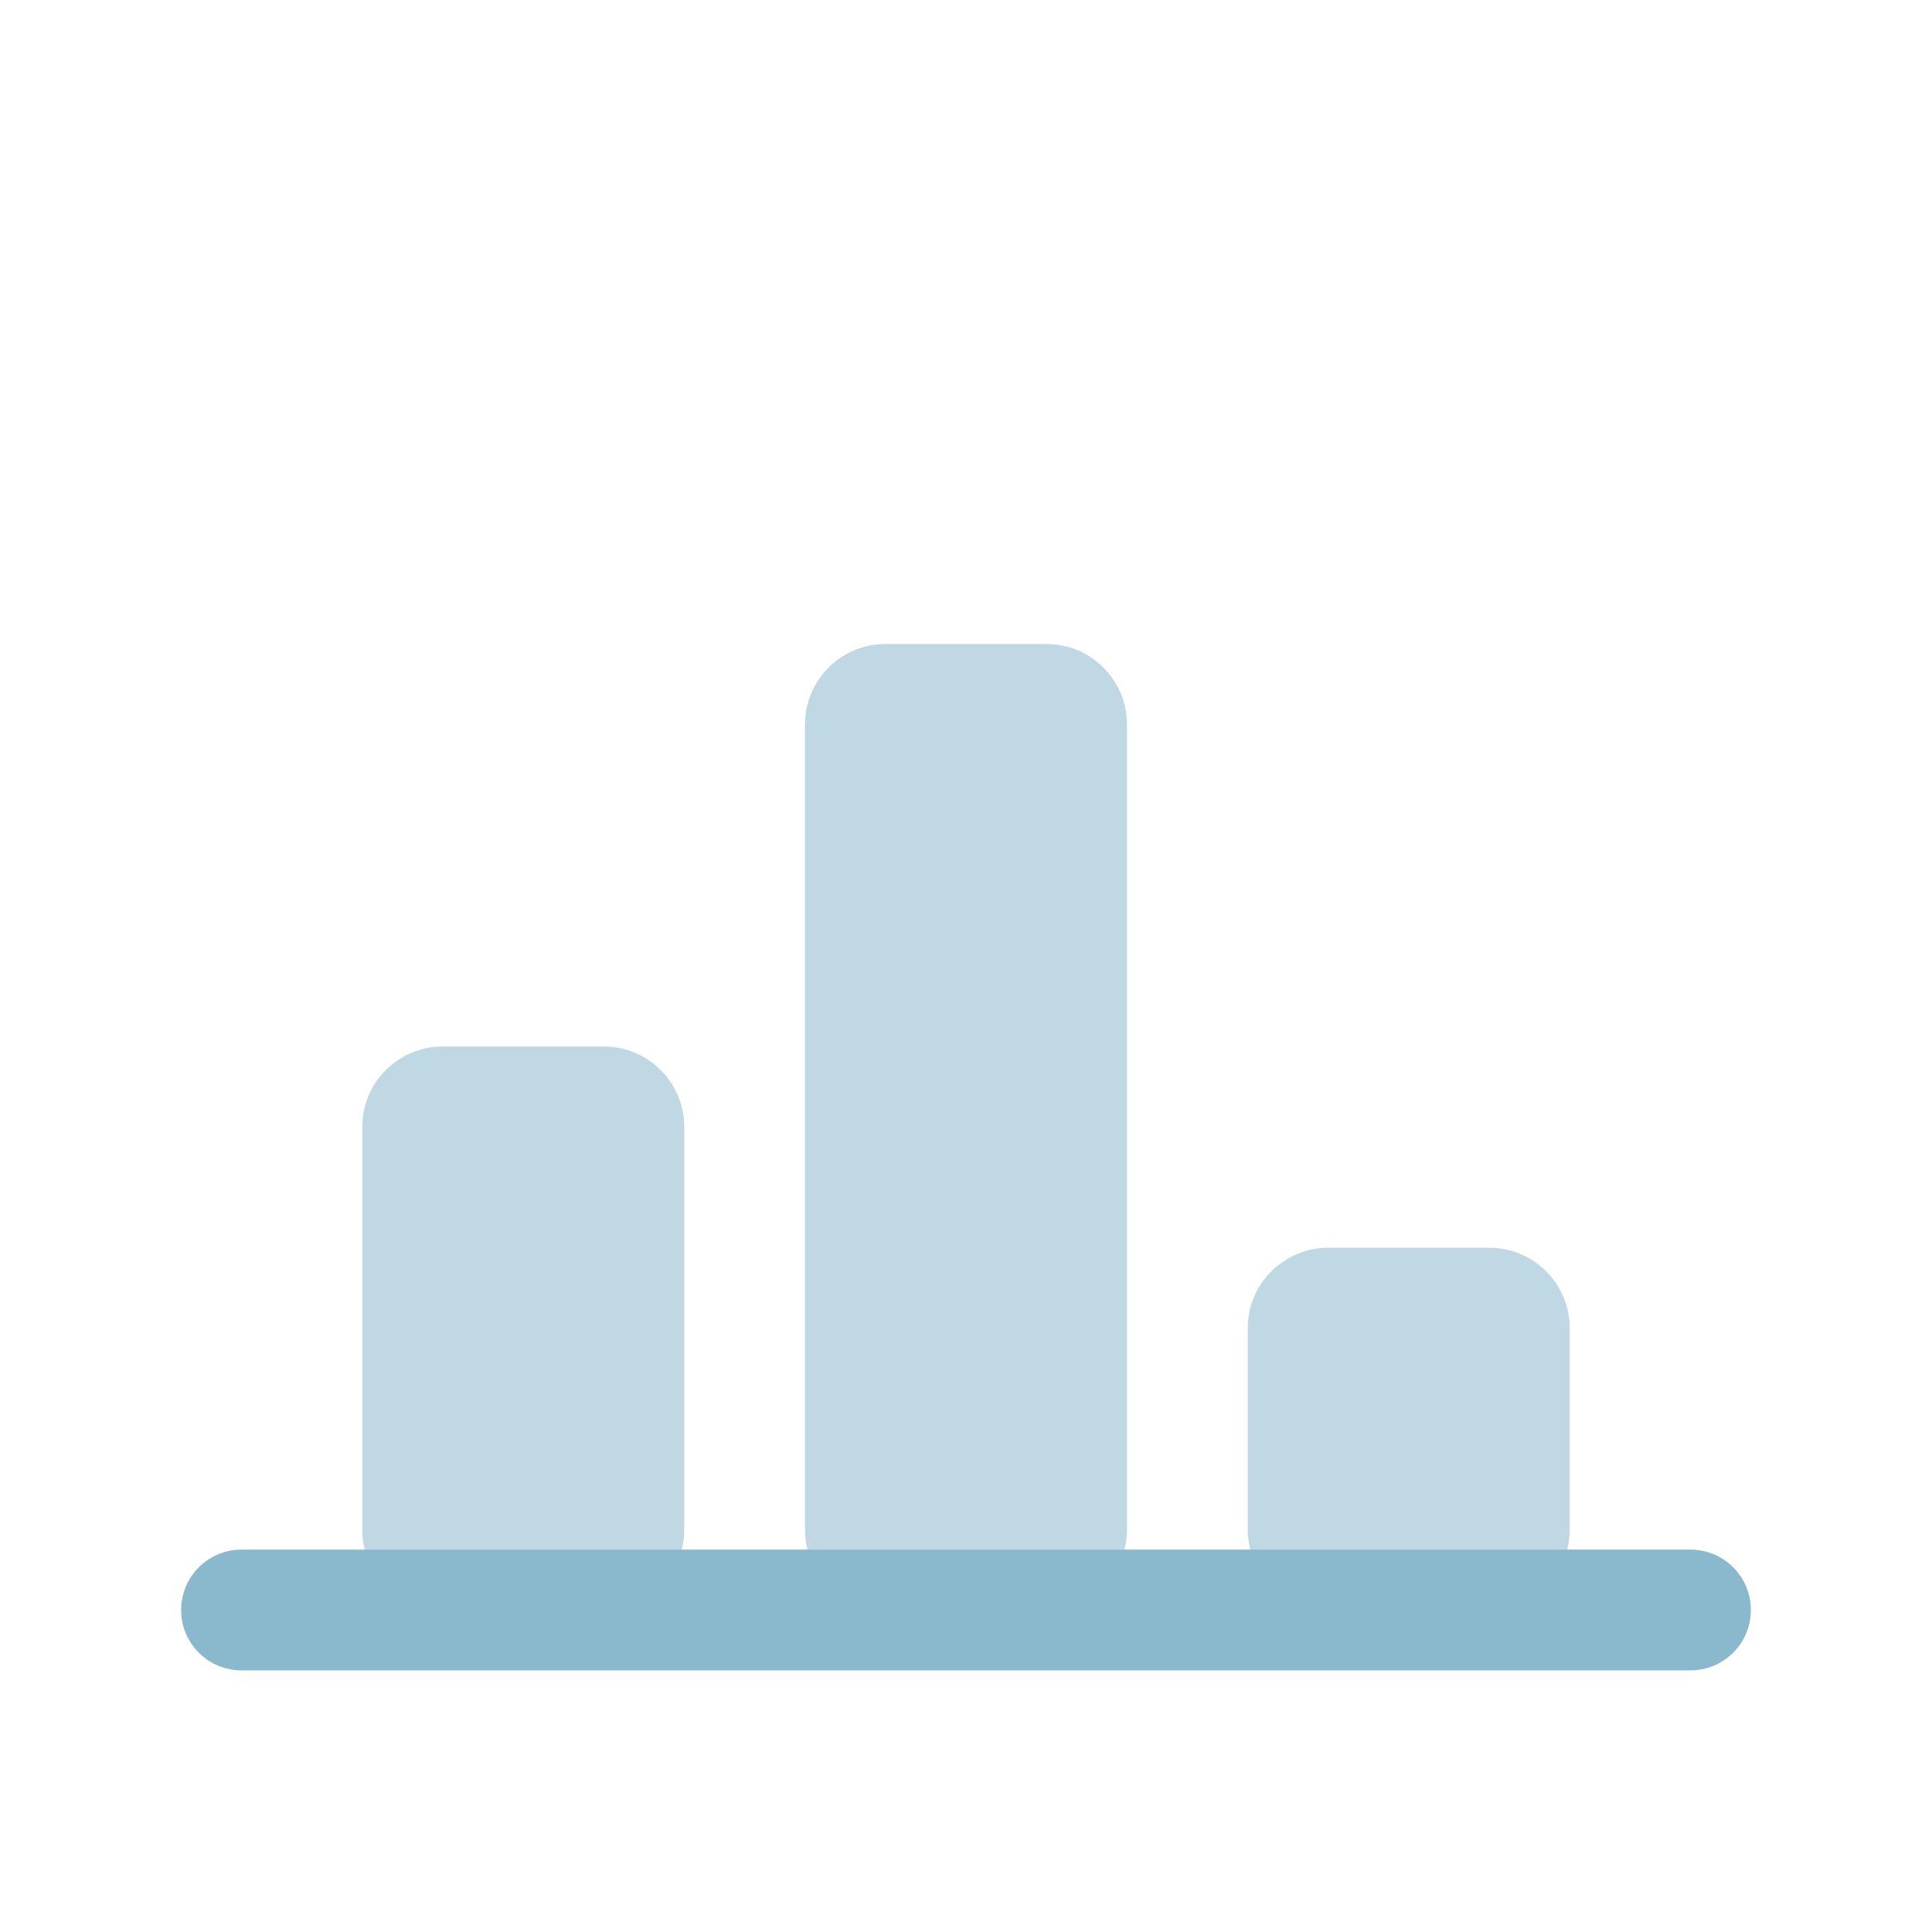
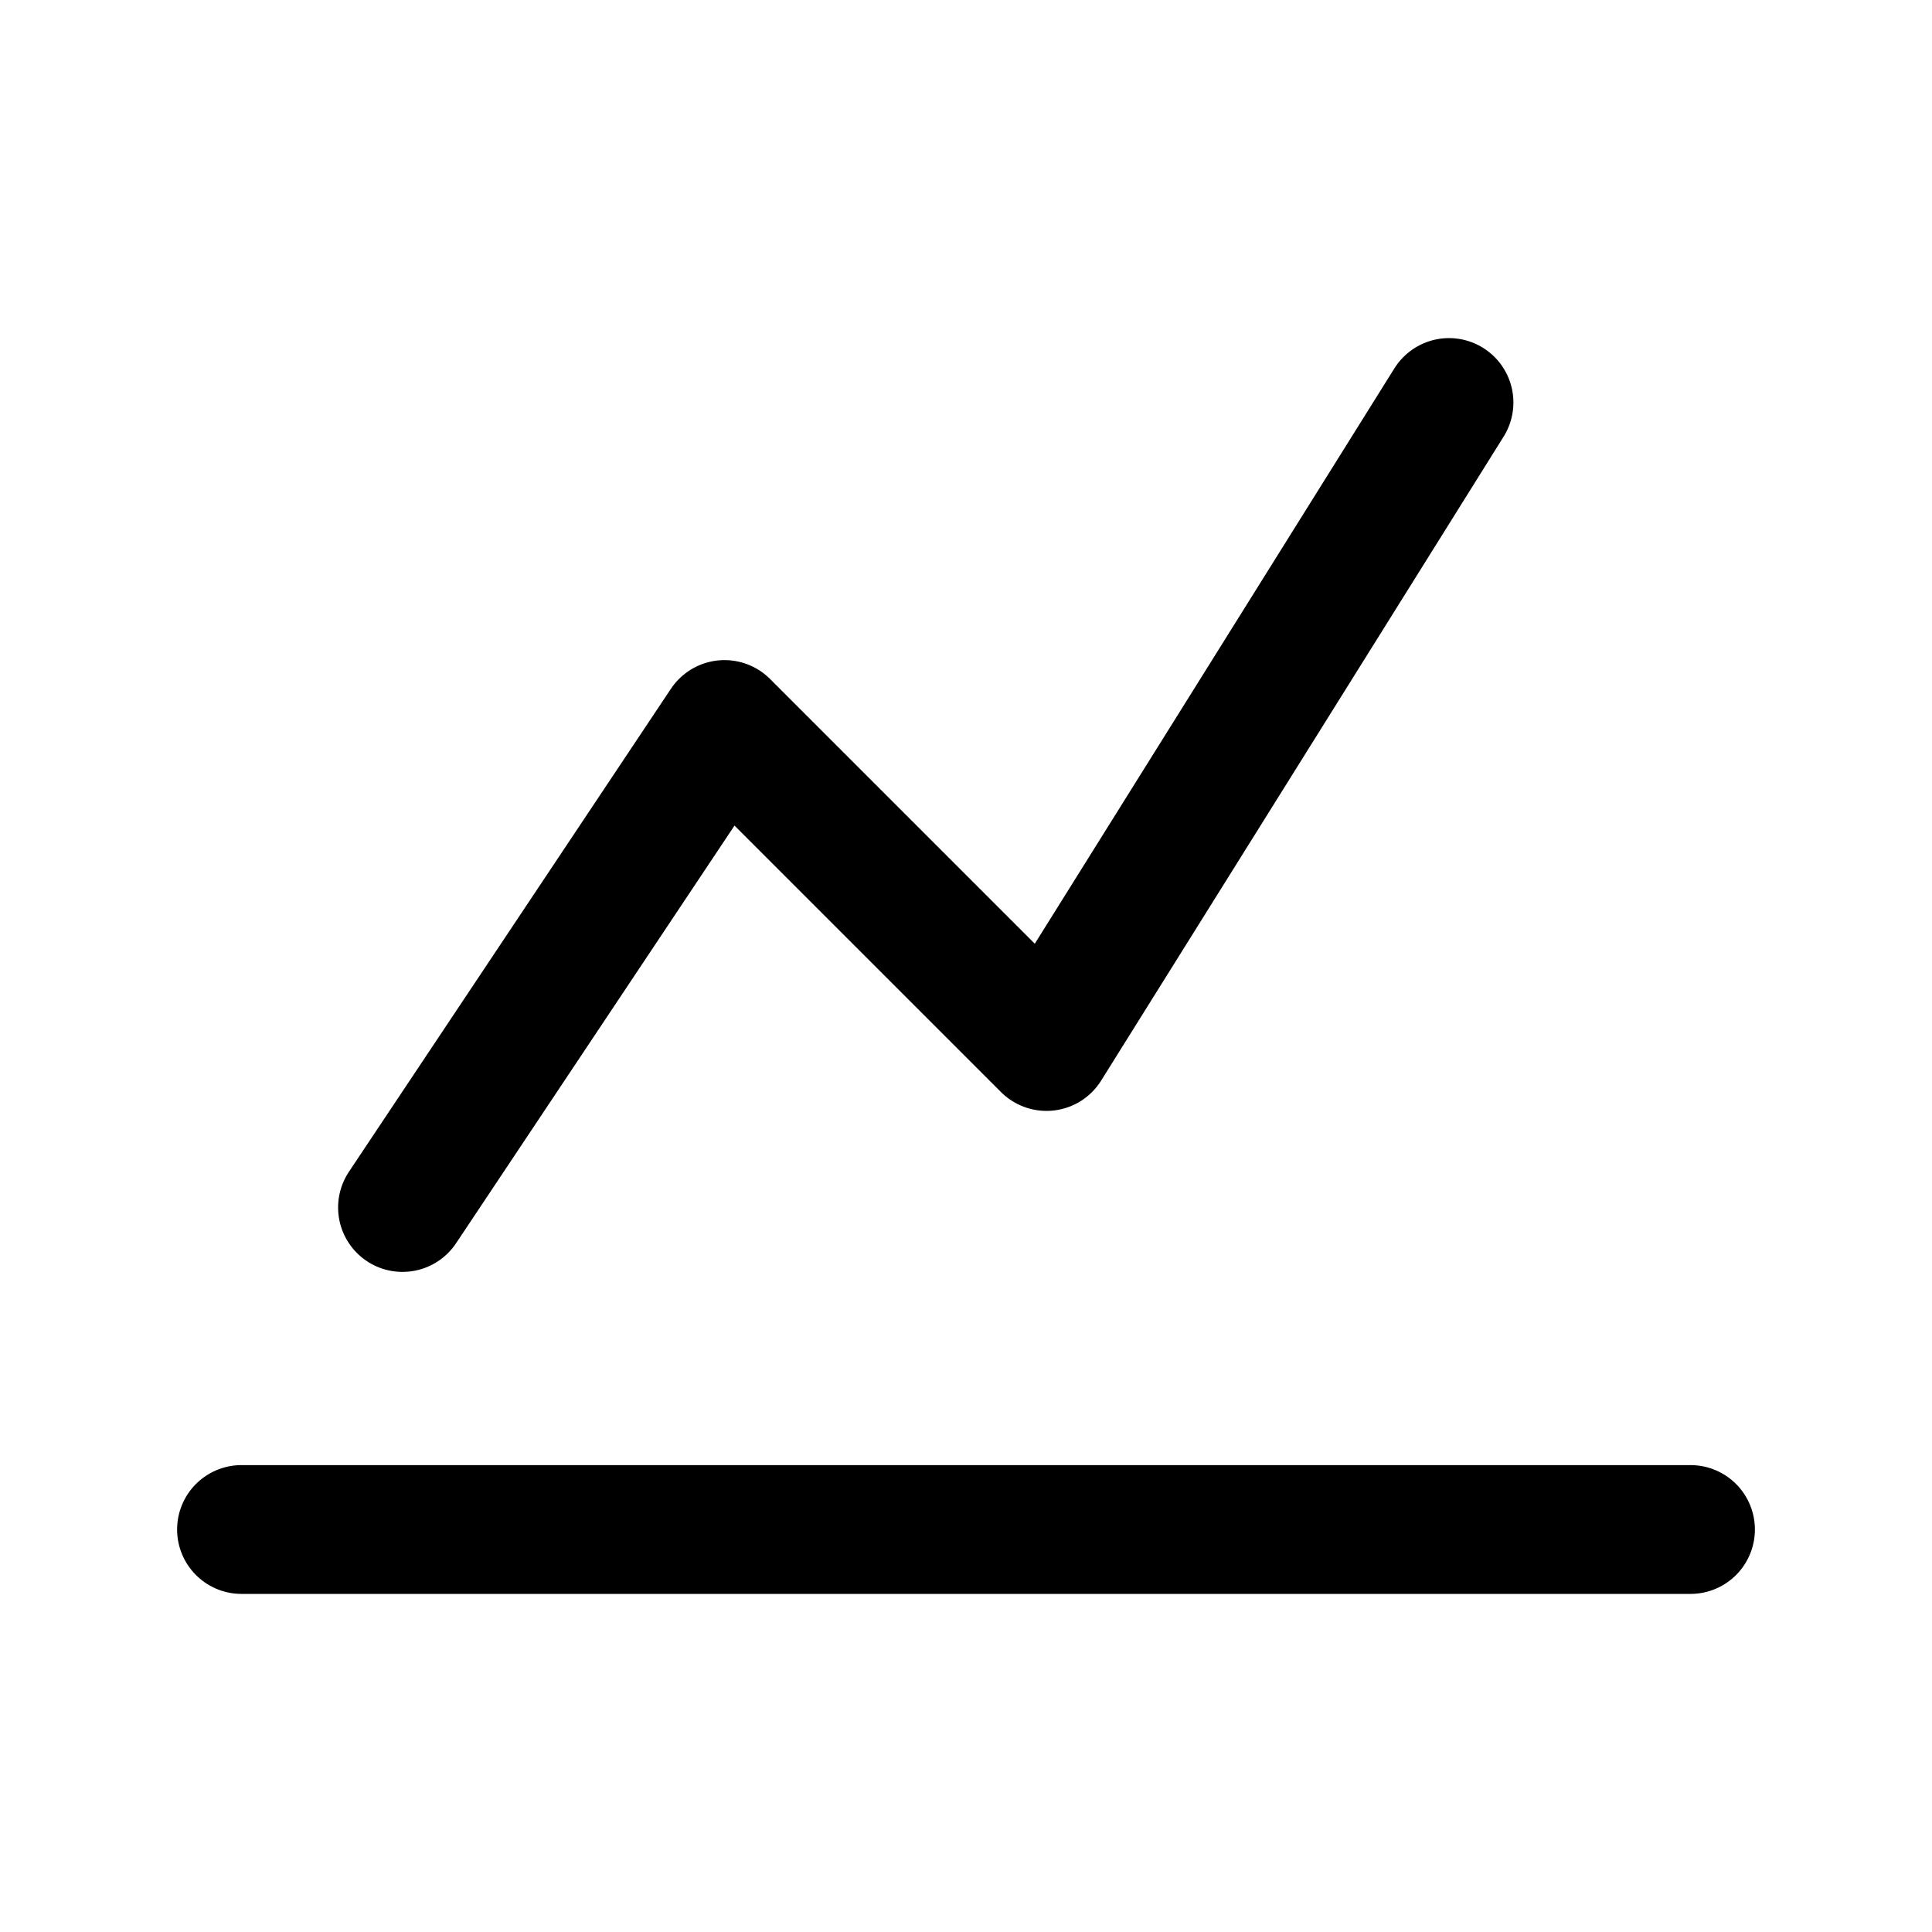
- <svg xmlns="http://www.w3.org/2000/svg" viewBox="0 0 24 24" fill="none">
-   <line x1="3" y1="20" x2="21" y2="20" stroke="#8AB8CC" stroke-width="1.5" stroke-linecap="round" />
-   <rect x="4.5" y="13" width="4" height="7" rx="1" fill="#8AB8CC" fill-opacity="0.55" />
-   <rect x="10" y="8" width="4" height="12" rx="1" fill="#8AB8CC" fill-opacity="0.55" />
-   <rect x="15.5" y="15.5" width="4" height="4.5" rx="1" fill="#8AB8CC" fill-opacity="0.55" />
+ <svg xmlns="http://www.w3.org/2000/svg" viewBox="0 0 24 24" fill="none" stroke="currentColor" stroke-width="1.6" stroke-linecap="round" stroke-linejoin="round">
+   <path d="M3 19h18" />
+   <path d="M5 15l4-6 4 4 5-8" />
</svg>
